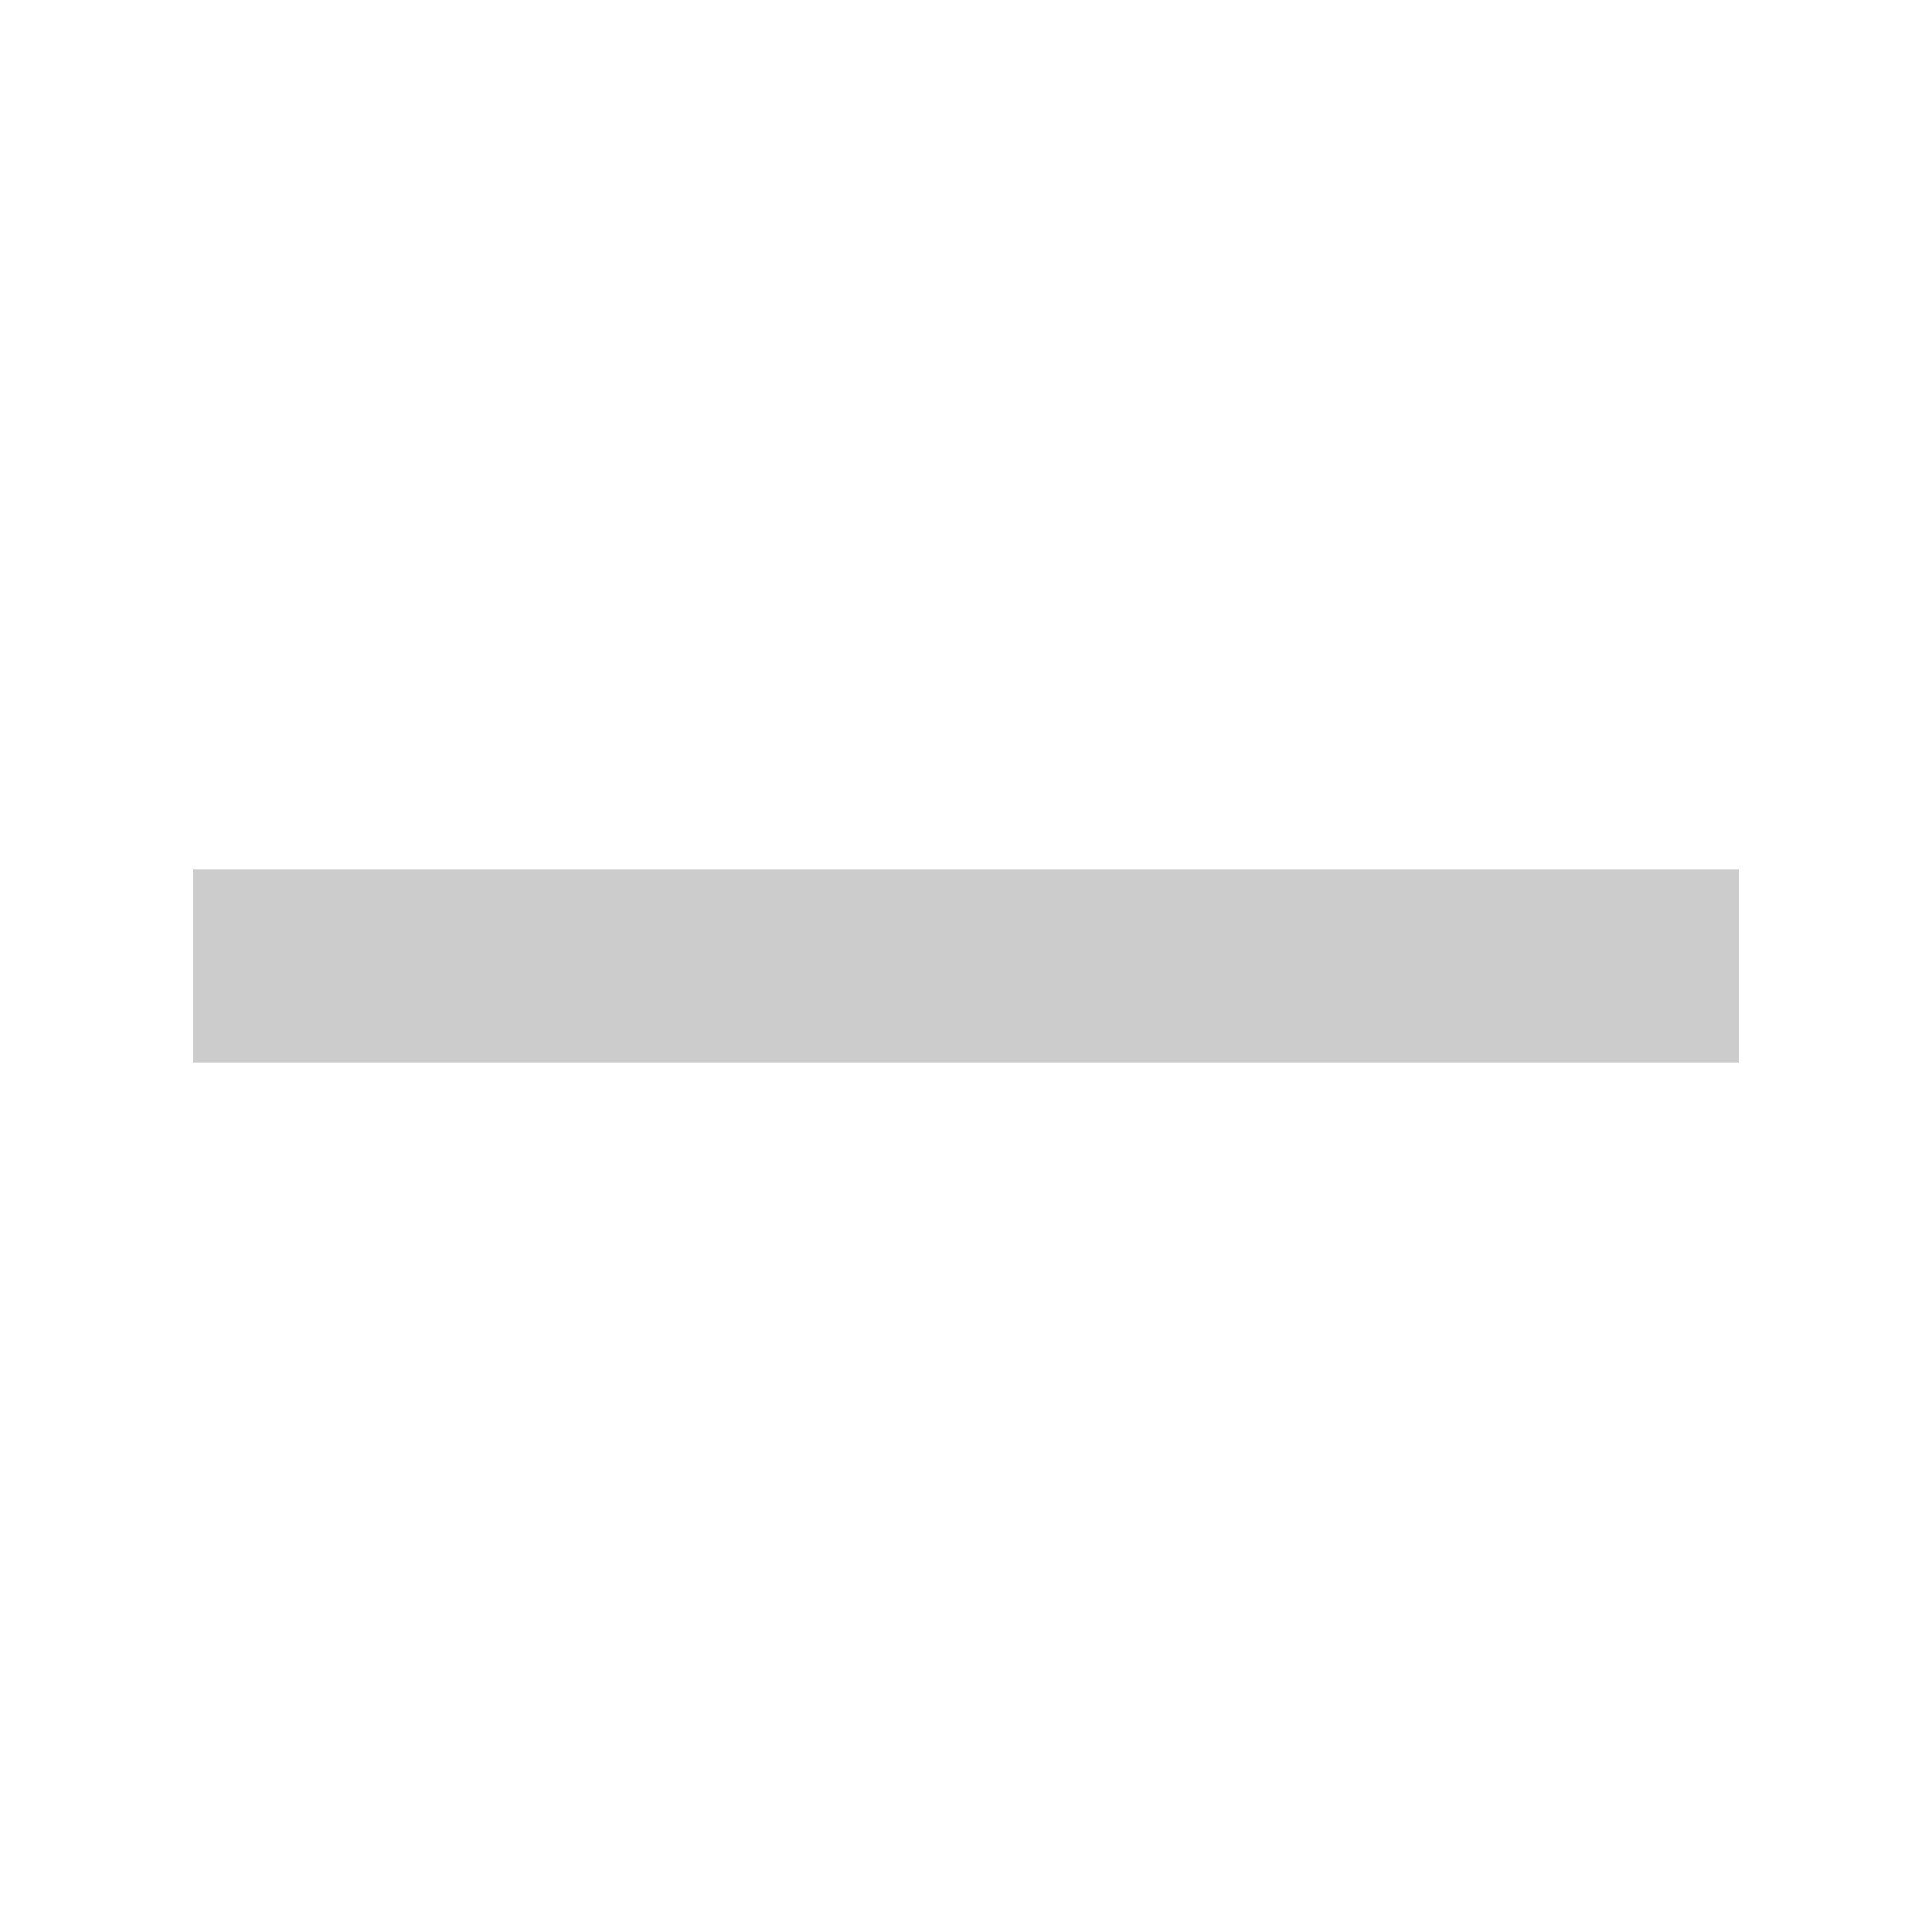
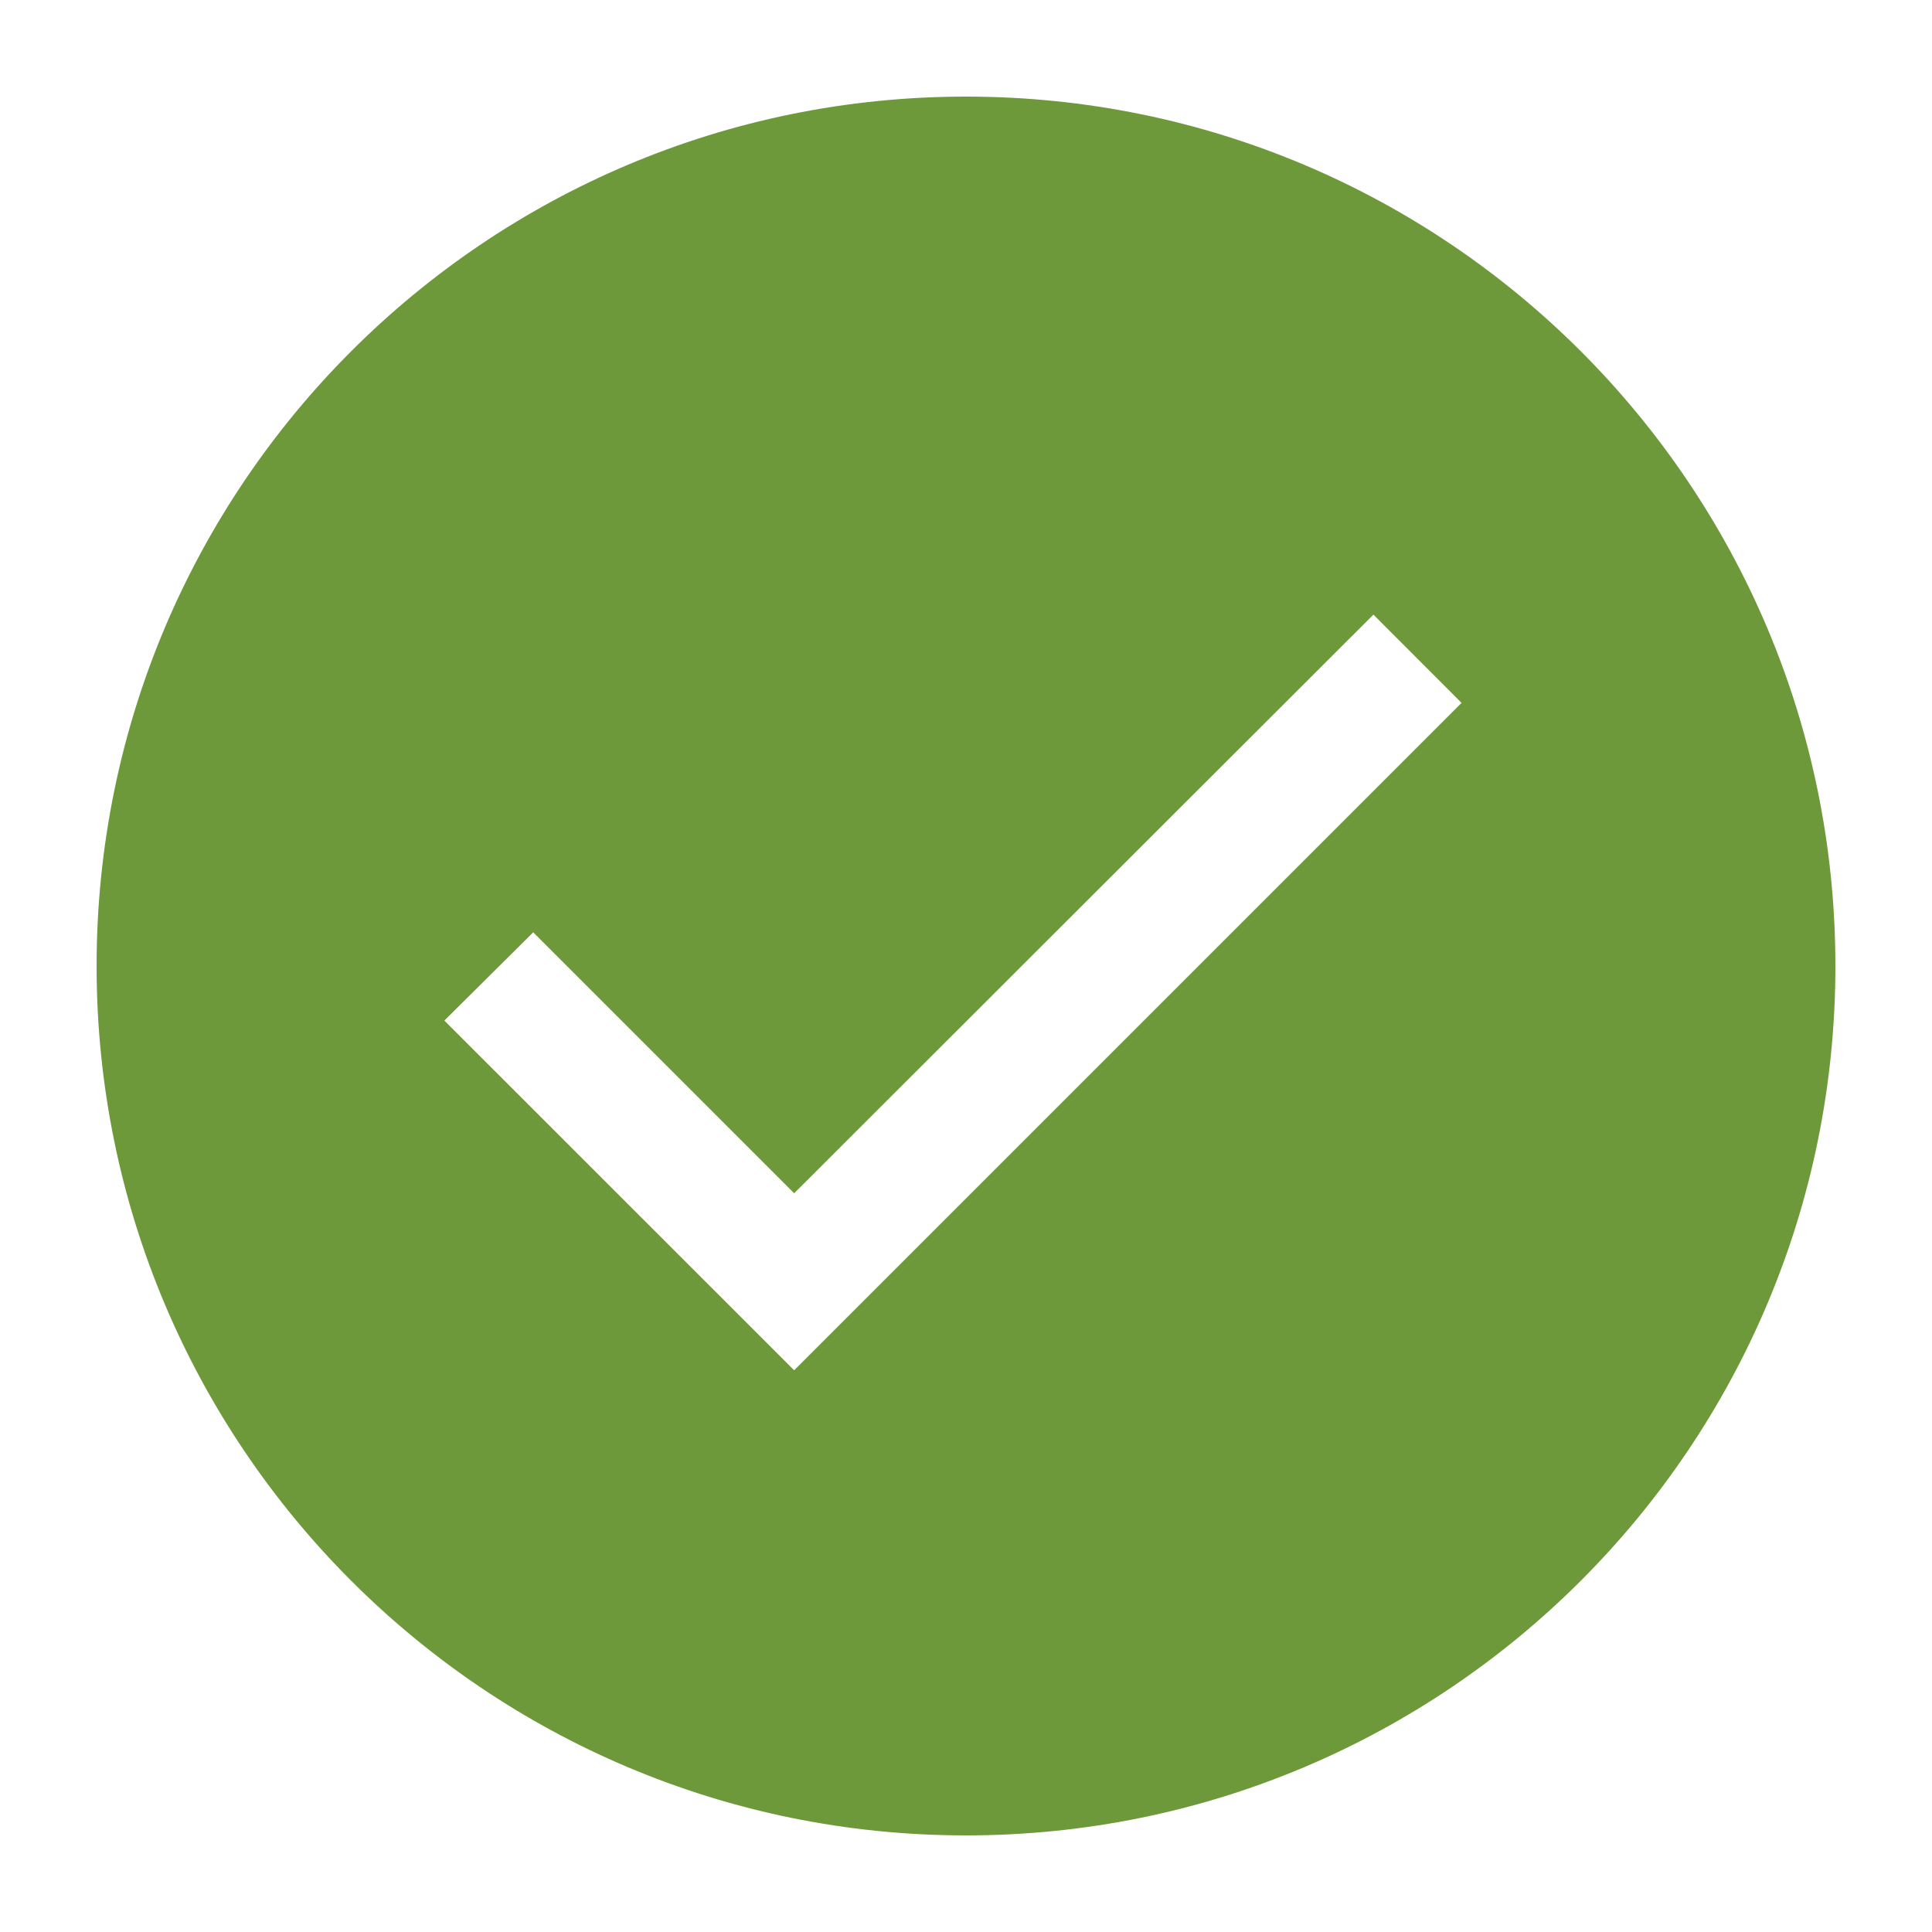
<svg xmlns="http://www.w3.org/2000/svg" width="16" height="16" viewBox="0 0 16 16" fill="none">
-   <path fill-rule="evenodd" clip-rule="evenodd" d="M1.6 8.8V7.2H14.4V8.8H1.6Z" fill="#CCCCCC" />
+   <path fill-rule="evenodd" clip-rule="evenodd" d="M8 0.8C4.023 0.8 0.8 4.023 0.8 8C0.8 11.977 4.023 15.2 8 15.2C11.977 15.2 15.2 11.977 15.2 8C15.2 4.023 11.977 0.8 8 0.8ZM4.416 7.721L6.577 9.882L11.374 5.09L12.104 5.821L6.577 11.348L3.68 8.452L4.416 7.721Z" fill="#6E993A" />
</svg>
